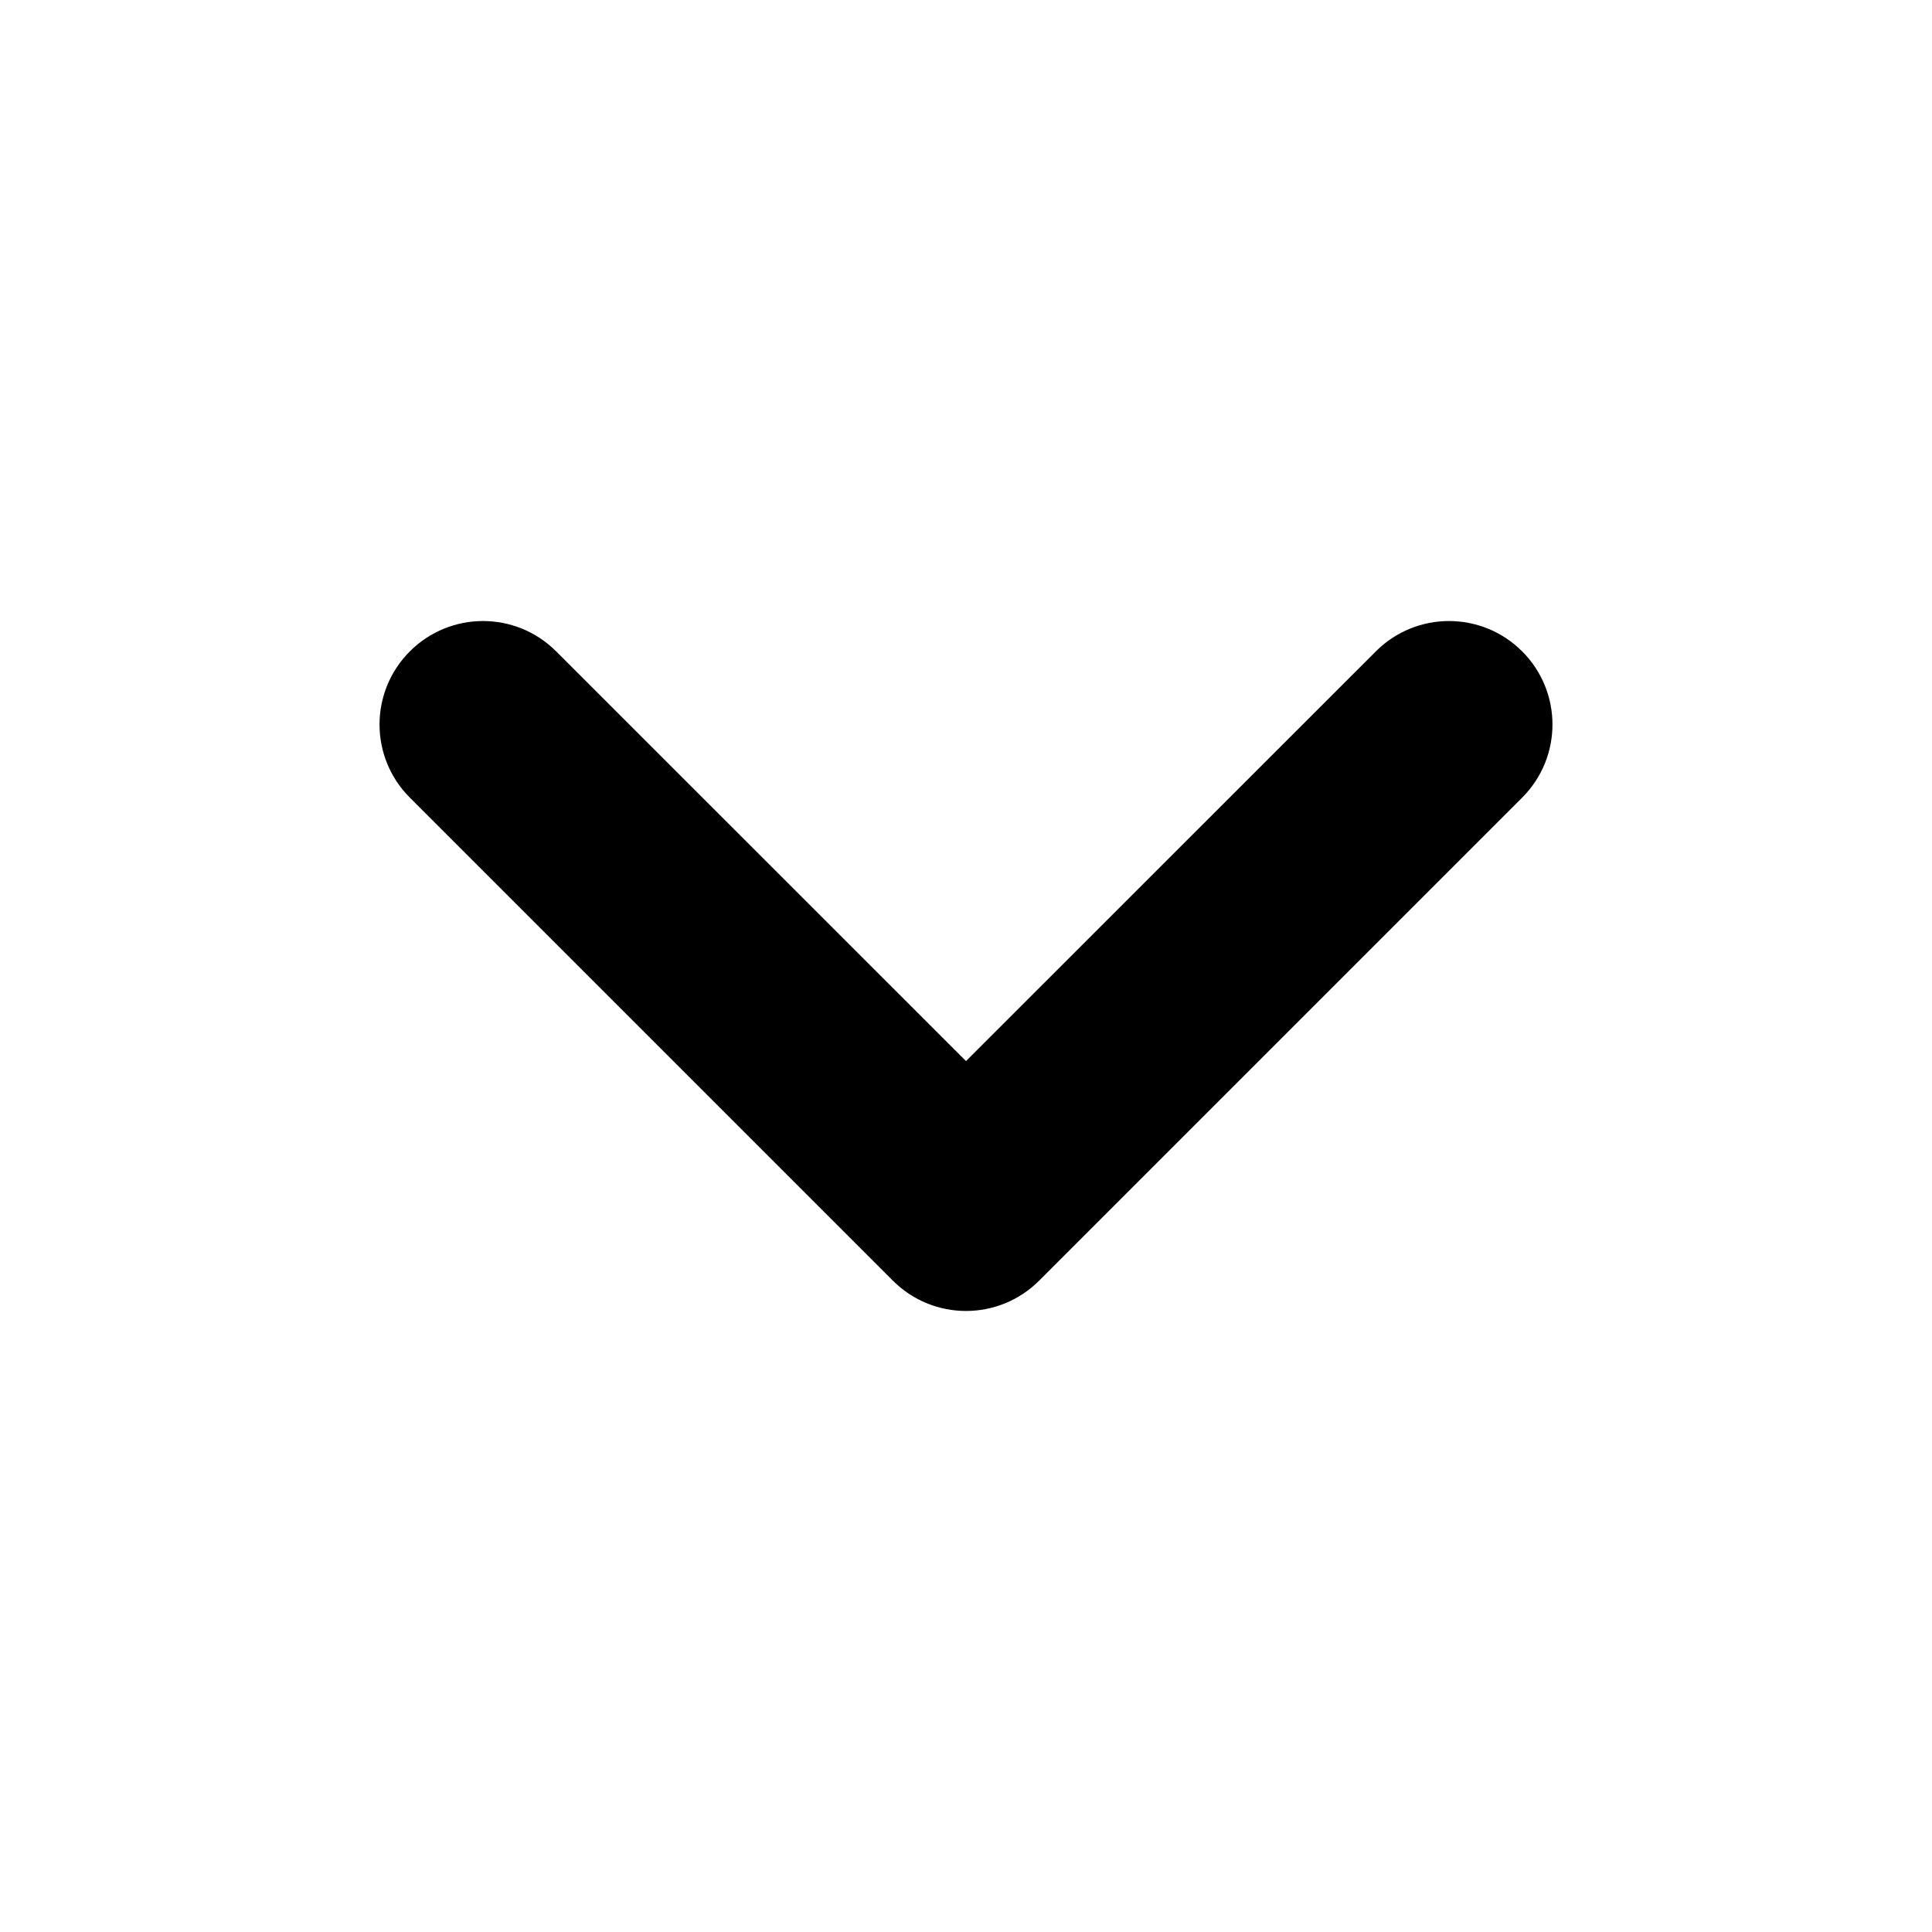
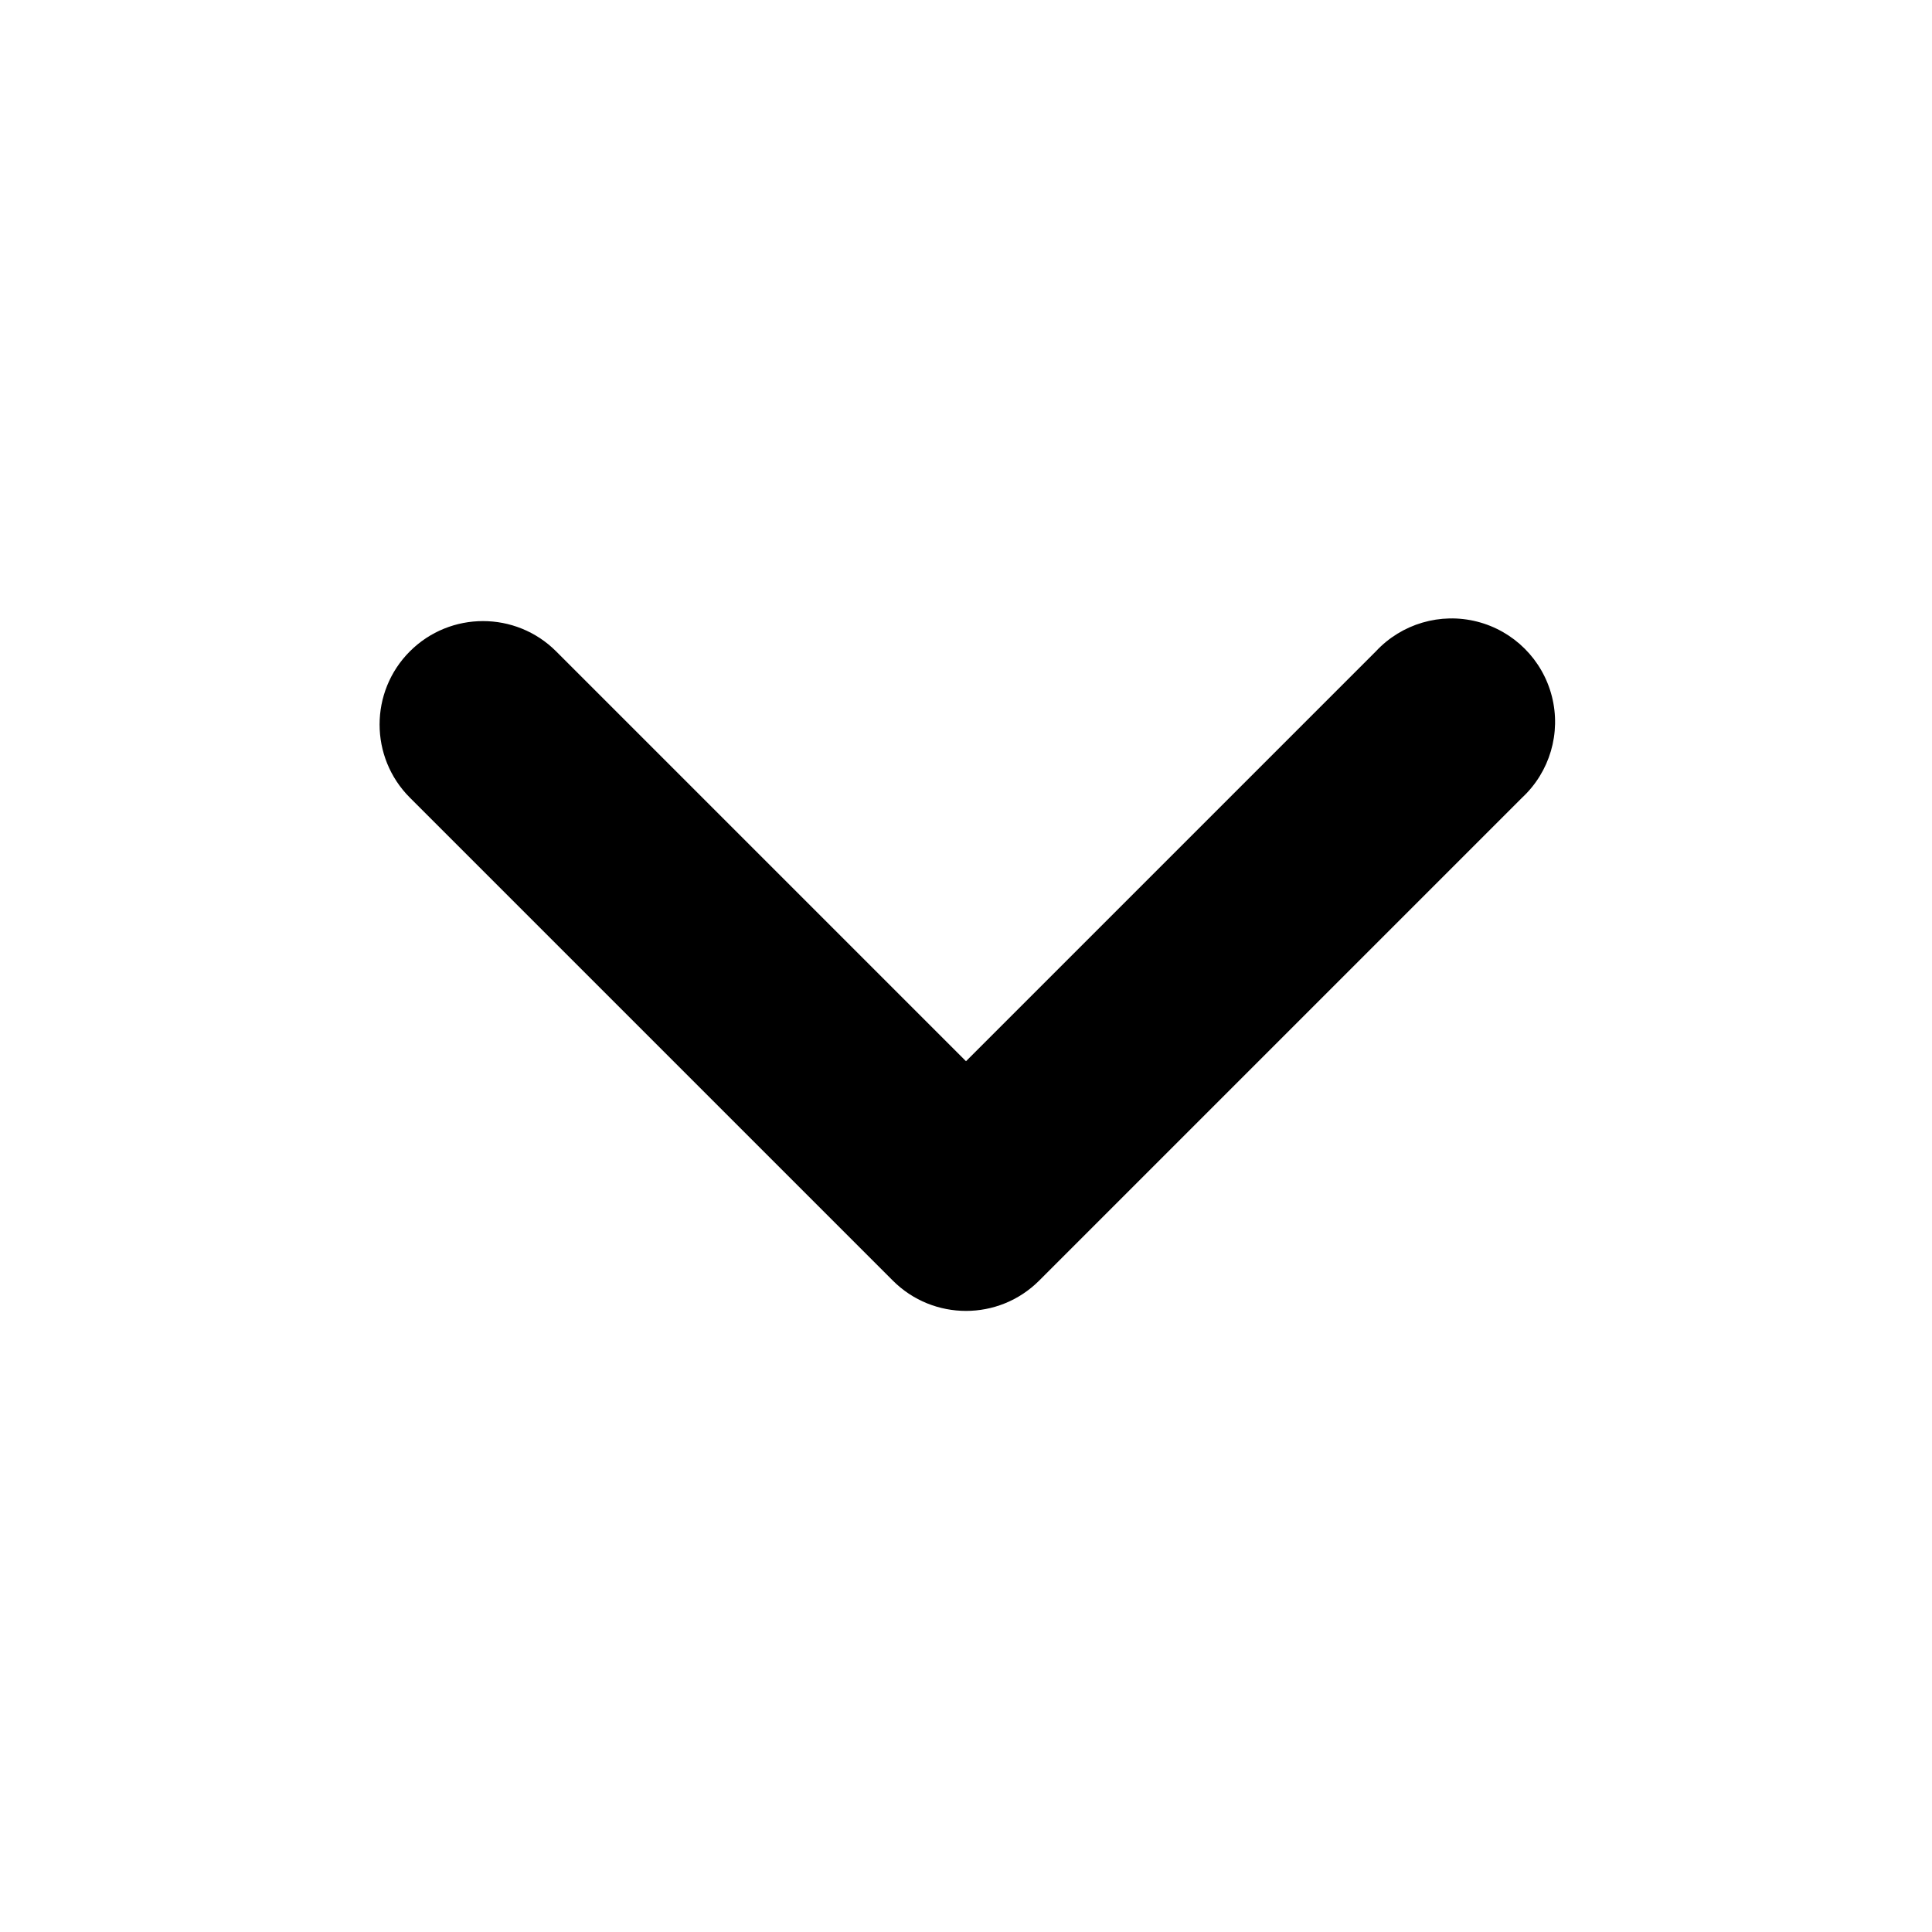
- <svg xmlns="http://www.w3.org/2000/svg" width="14" height="14" viewBox="0 0 14 14" fill="none">
-   <g id="angle-down">
-     <path id="Vector" fill-rule="evenodd" clip-rule="evenodd" d="M2.97 4.72C3.263 4.427 3.737 4.427 4.03 4.72L7 7.689L9.97 4.72C10.263 4.427 10.737 4.427 11.03 4.72C11.323 5.013 11.323 5.487 11.03 5.78L7.53 9.28C7.237 9.573 6.763 9.573 6.47 9.28L2.97 5.78C2.677 5.487 2.677 5.013 2.97 4.72Z" fill="black" />
-   </g>
+ <svg xmlns="http://www.w3.org/2000/svg" fill="none" viewBox="0 0 14 14">
+   <path fill="#000" fill-rule="evenodd" d="M2.97 4.72a.75.75 0 0 1 1.06 0L7 7.69l2.97-2.97a.75.75 0 1 1 1.06 1.06l-3.5 3.5a.75.75 0 0 1-1.06 0l-3.5-3.5a.75.75 0 0 1 0-1.06" clip-rule="evenodd" />
</svg>
